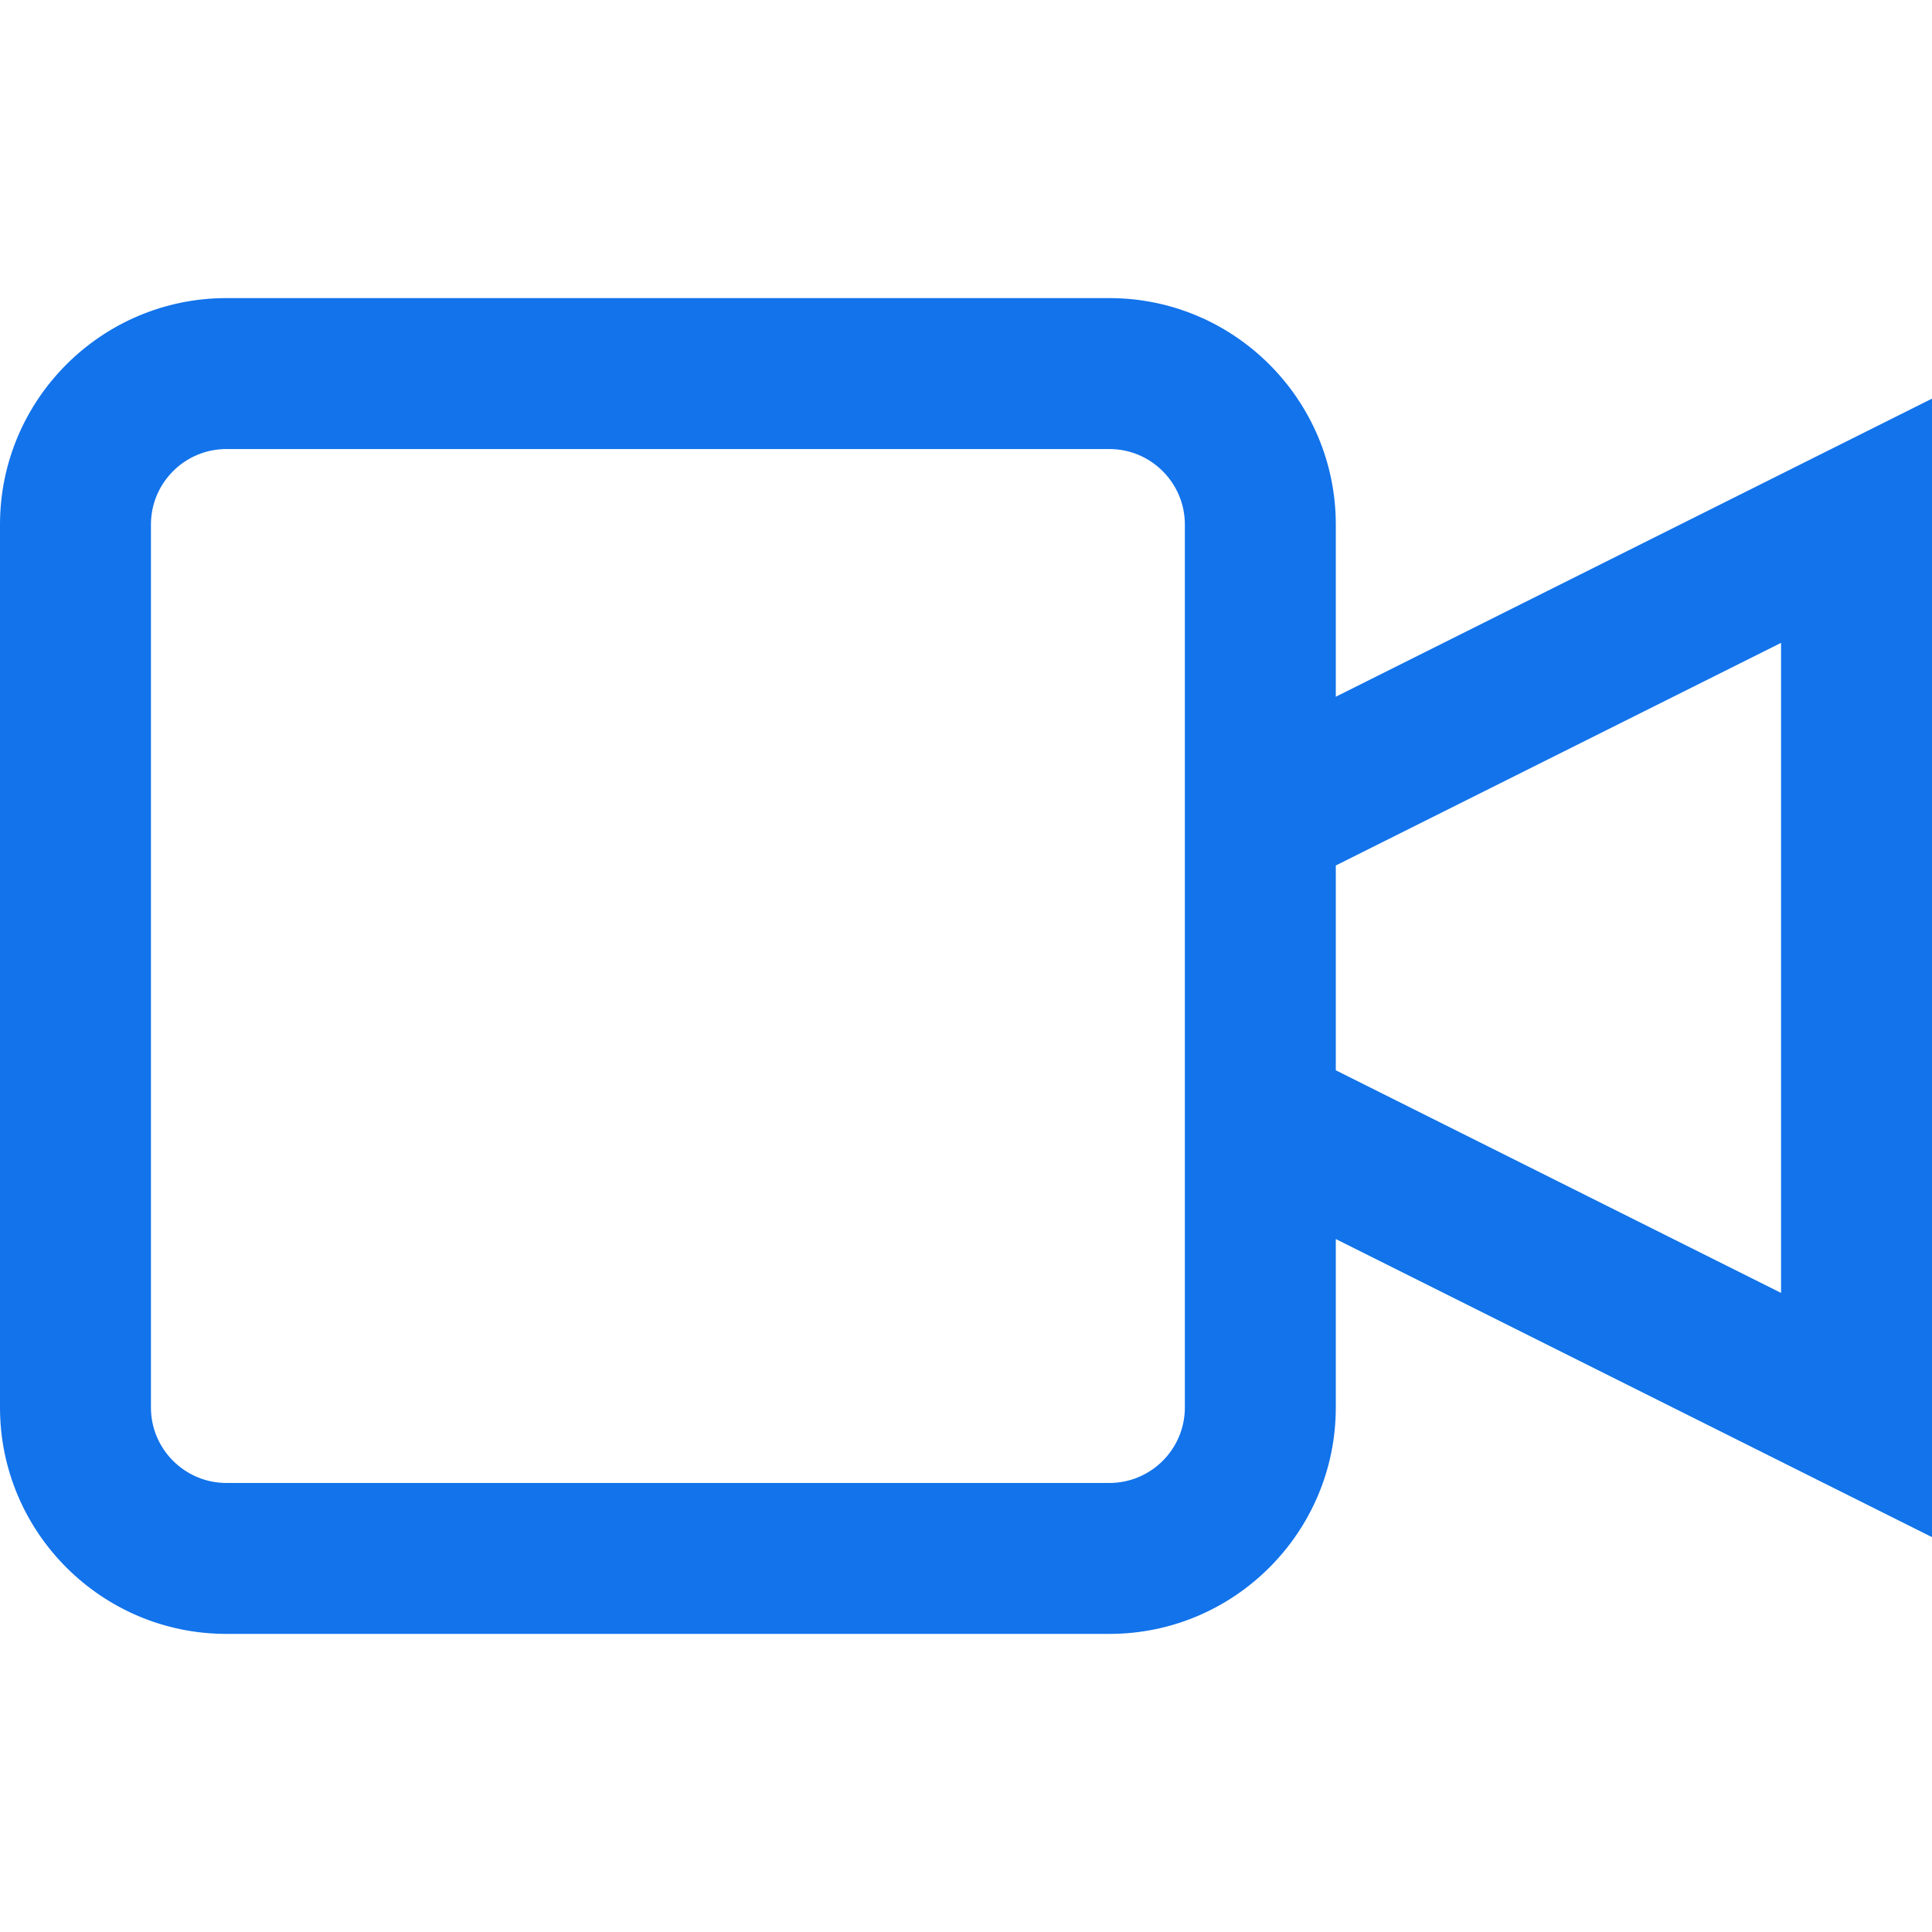
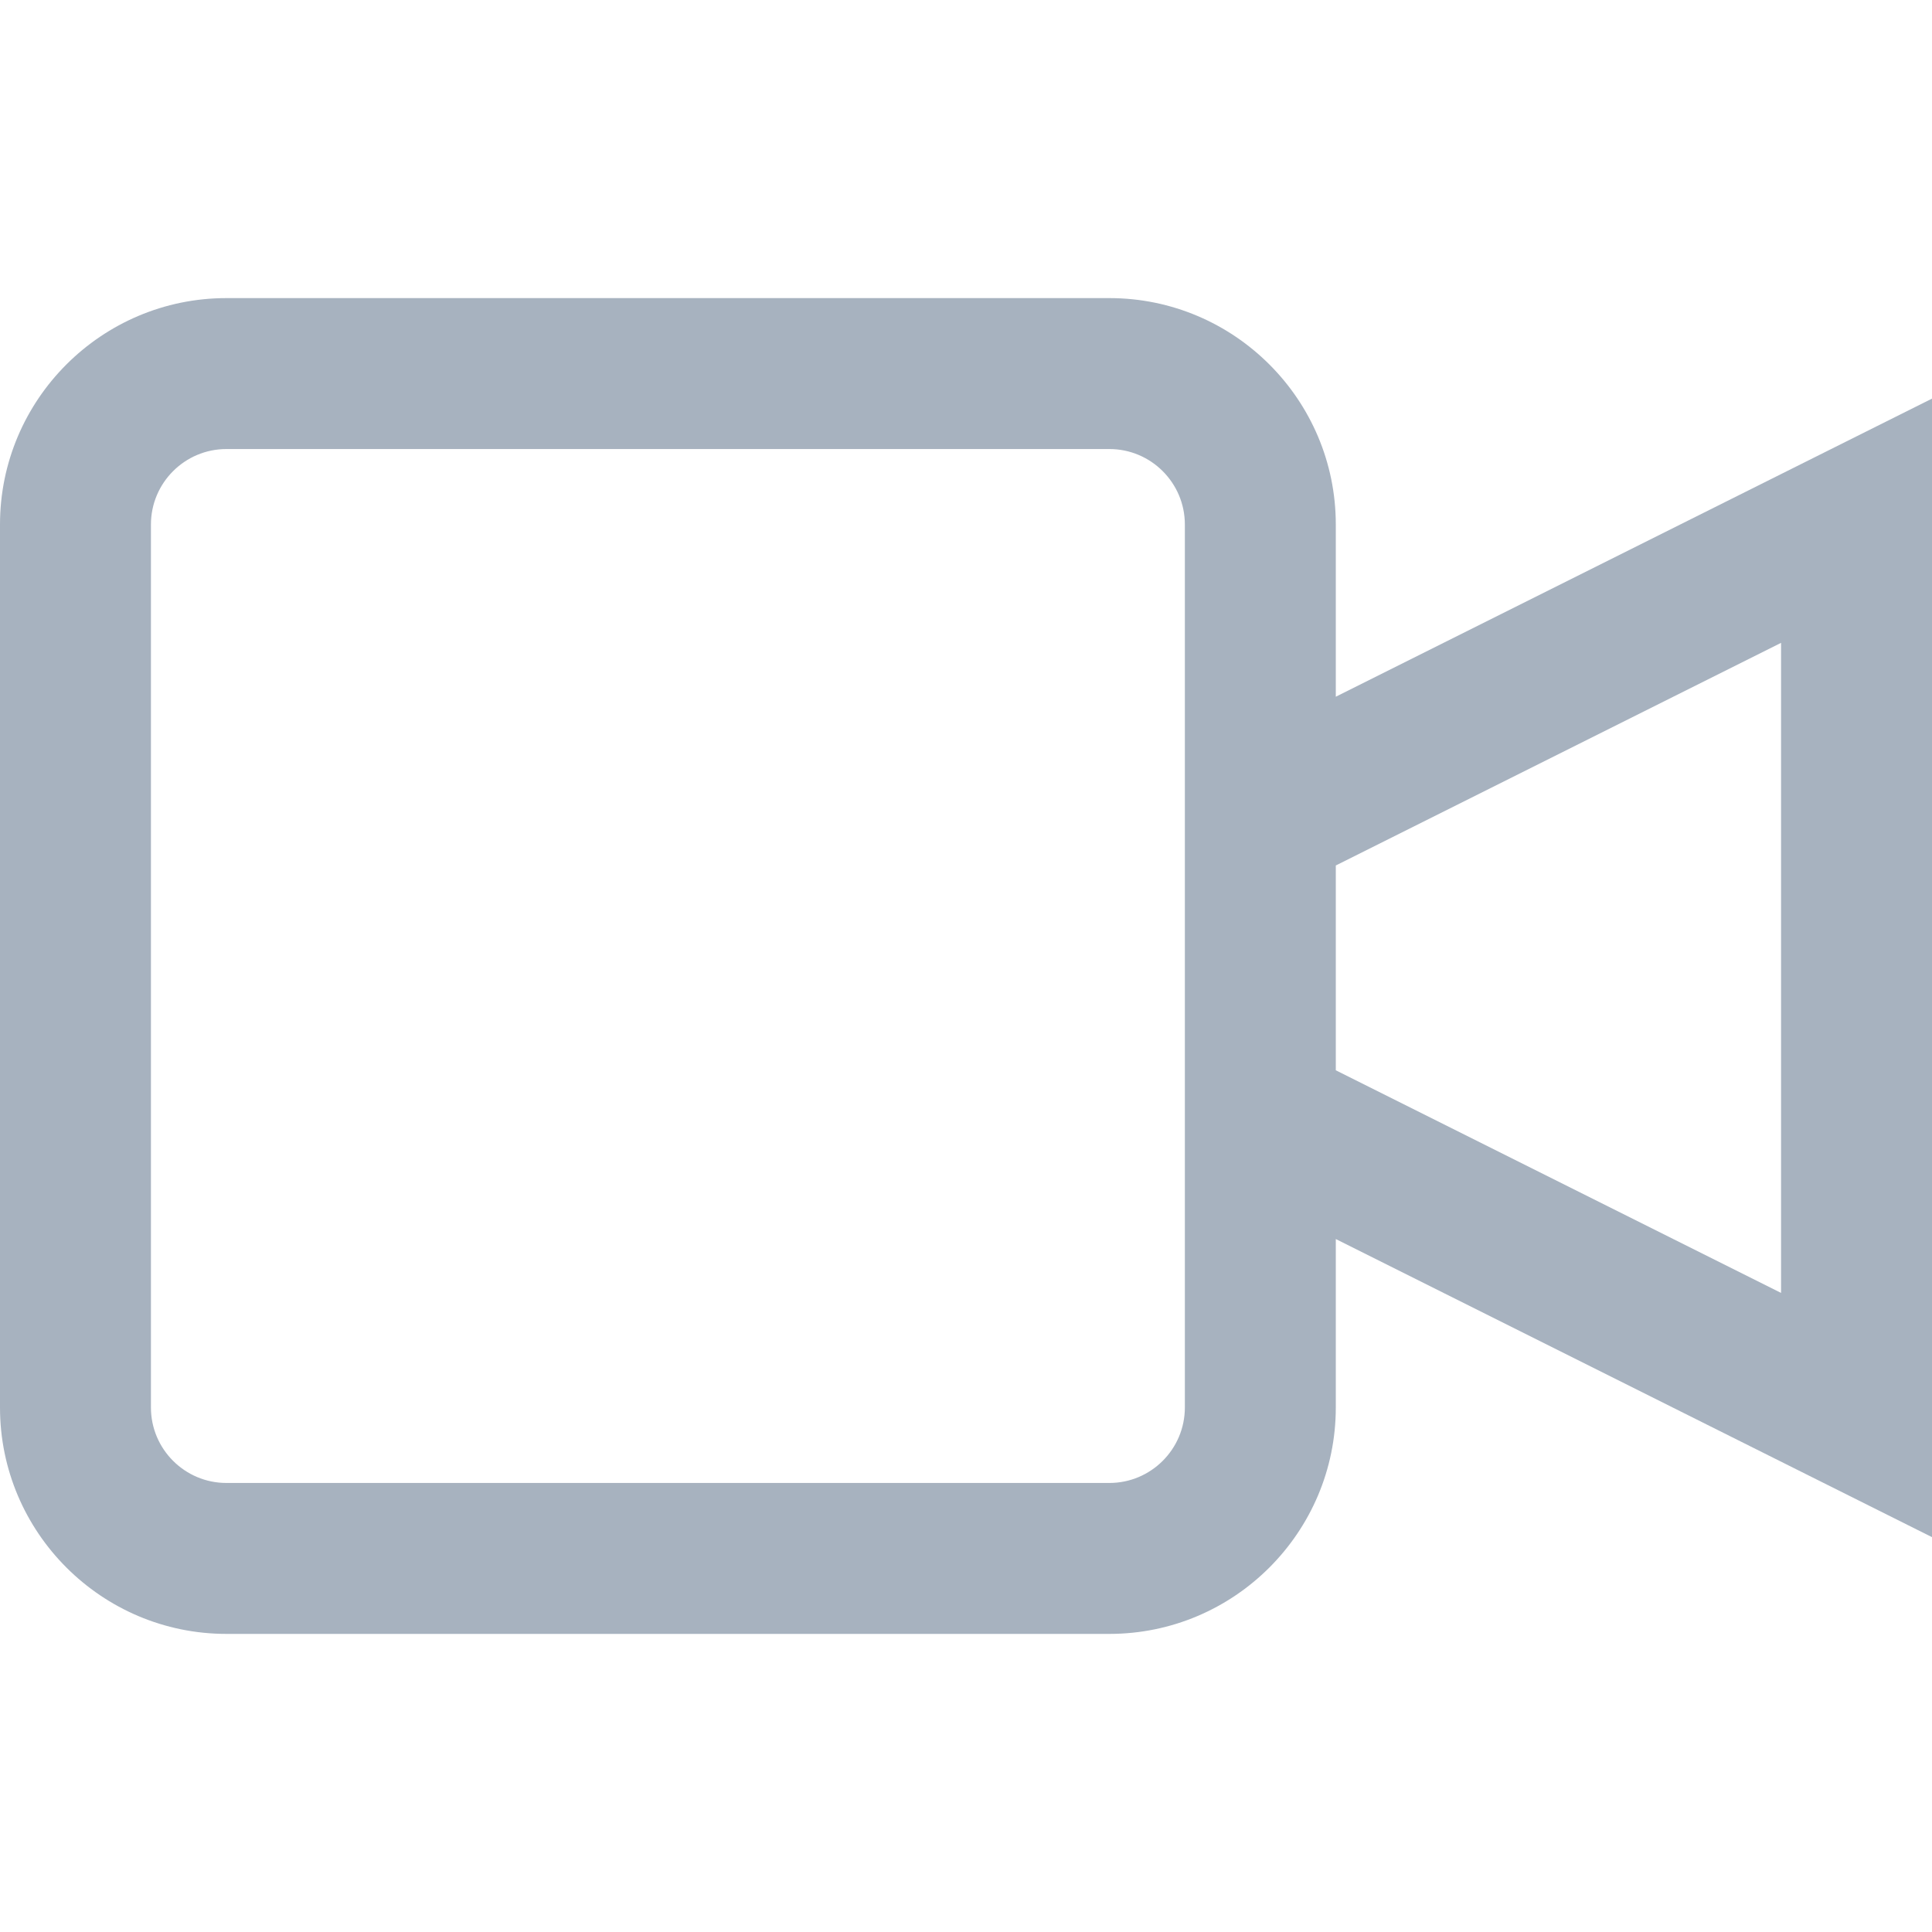
<svg xmlns="http://www.w3.org/2000/svg" version="1.1" width="512" height="512" x="0" y="0" viewBox="0 0 512 512" style="enable-background:new 0 0 512 512" xml:space="preserve" class="">
  <g>
    <g>
      <g>
-         <path d="M354,184.639V139c0-33.084-26.916-60-60-60H60c-33.084,0-60,26.916-60,60v234c0,33.084,26.916,60,60,60h234    c33.084,0,60-26.916,60-60v-44.639l158,79V105.639L354,184.639z M314,373c0,11.028-8.972,20-20,20H60c-11.028,0-20-8.972-20-20    V139c0-11.028,8.972-20,20-20h234c11.028,0,20,8.972,20,20V373z M472,342.639l-118-59v-54.278l118-59V342.639z" fill="#1273eb" data-original="#1273eb" style="" class="" />
+         <path d="M354,184.639V139c0-33.084-26.916-60-60-60H60c-33.084,0-60,26.916-60,60v234c0,33.084,26.916,60,60,60h234    c33.084,0,60-26.916,60-60v-44.639l158,79V105.639L354,184.639z M314,373c0,11.028-8.972,20-20,20H60c-11.028,0-20-8.972-20-20    V139c0-11.028,8.972-20,20-20h234c11.028,0,20,8.972,20,20V373z M472,342.639l-118-59v-54.278l118-59V342.639z" fill="#a7b2bf" data-original="#a7b2bf" style="" class="" />
      </g>
    </g>
  </g>
</svg>
